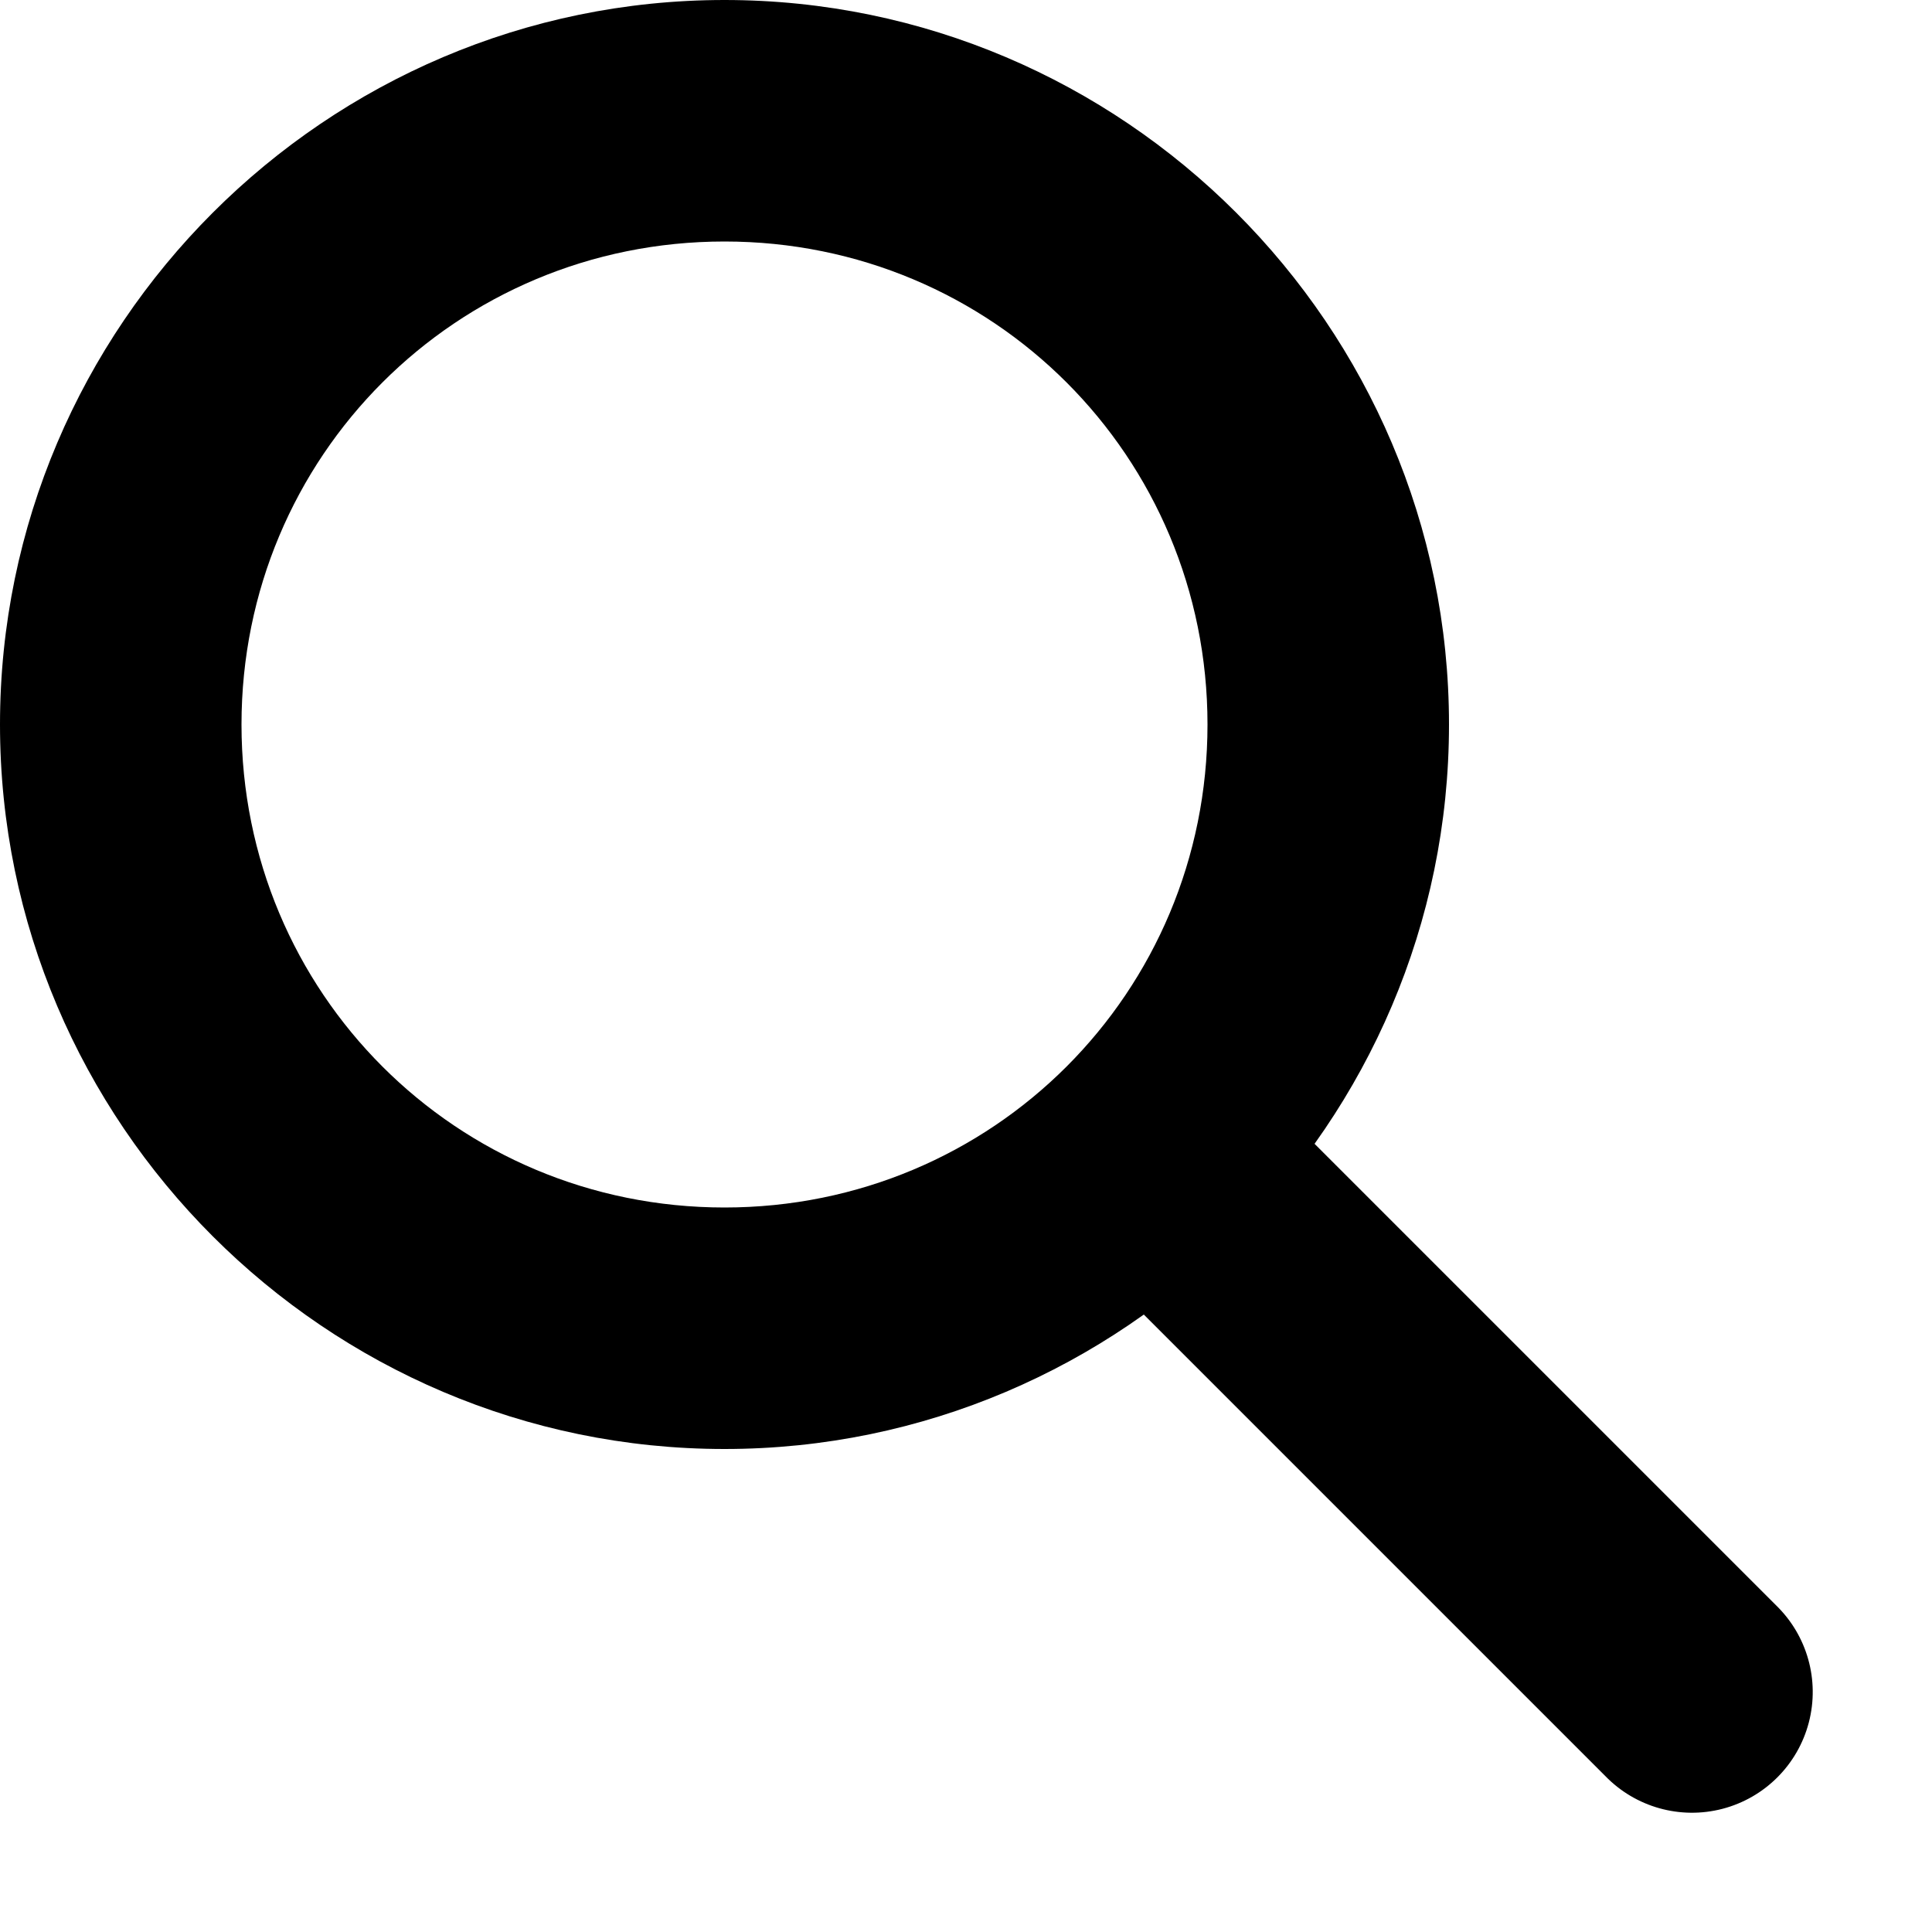
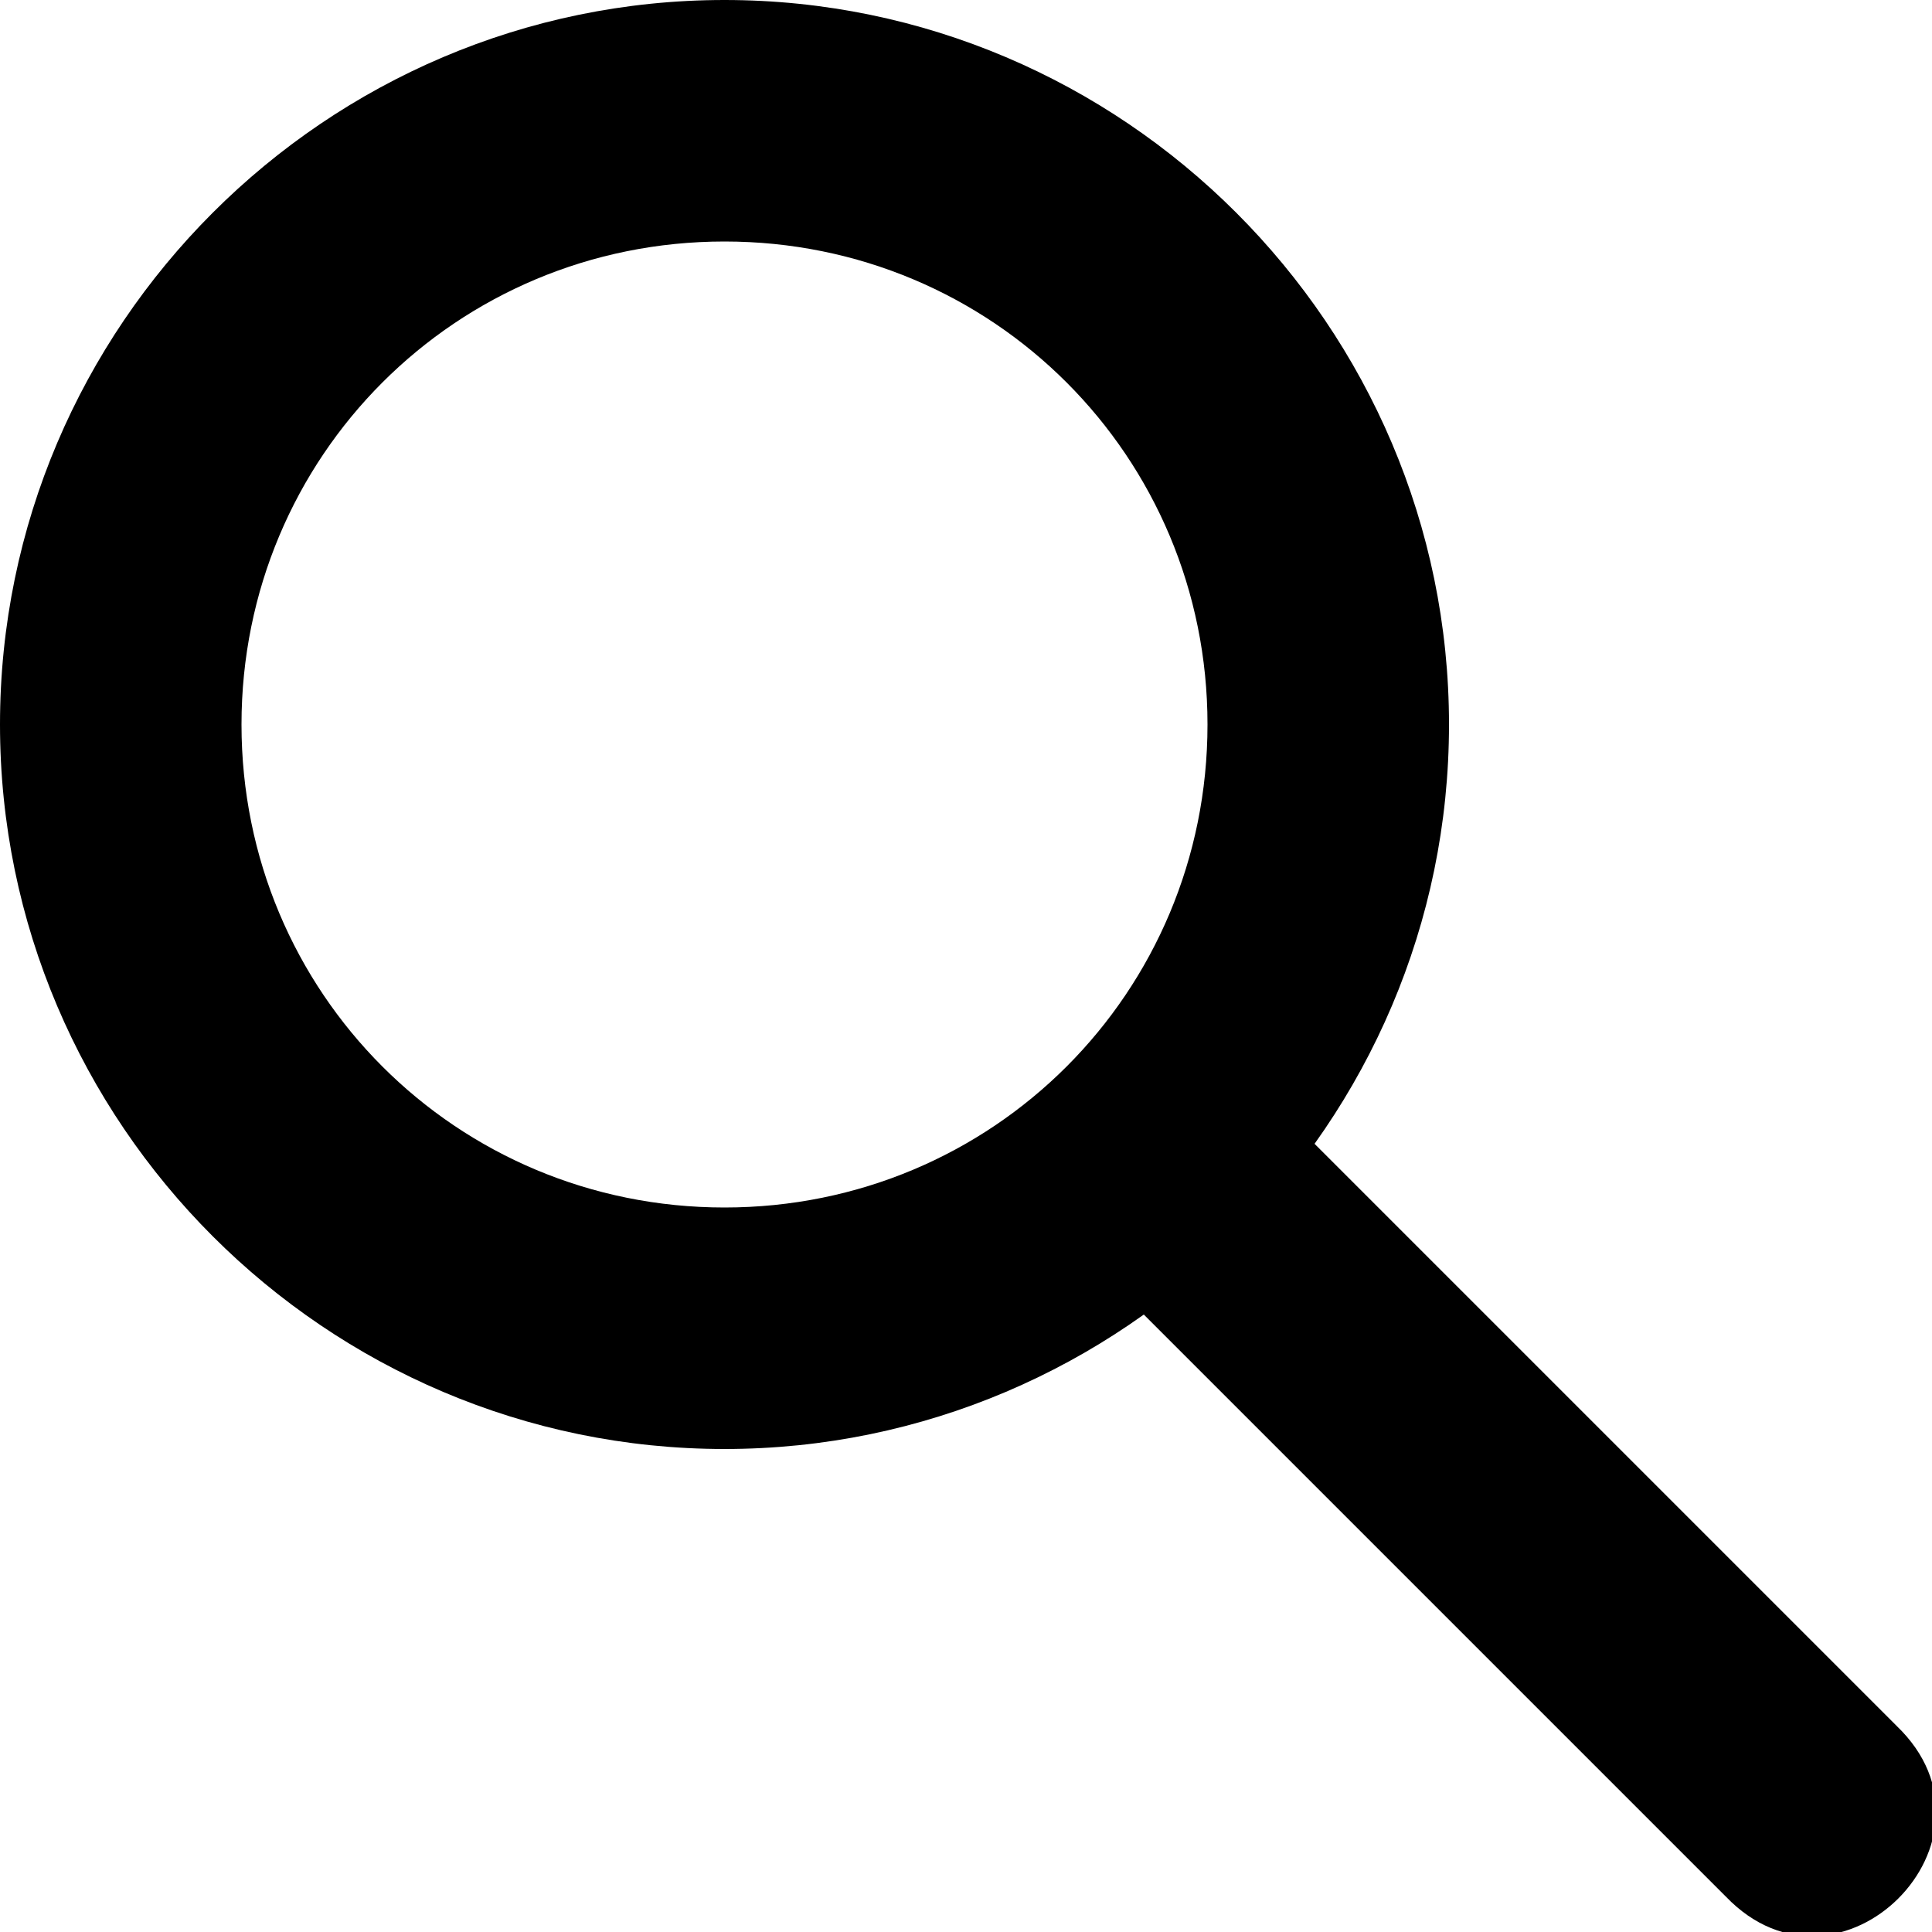
<svg xmlns="http://www.w3.org/2000/svg" width="16" height="16" id="svg4152" version="1.1" viewBox="0 0 16 16">
  <defs id="defs4154" />
  <g id="layer1">
    <path style="color:#000000;font-style:normal;font-variant:normal;font-weight:normal;font-stretch:normal;font-size:medium;line-height:normal;font-family:sans-serif;text-indent:0;text-align:start;text-decoration:none;text-decoration-line:none;text-decoration-style:solid;text-decoration-color:#000000;letter-spacing:normal;word-spacing:normal;text-transform:none;direction:ltr;block-progression:tb;writing-mode:lr-tb;baseline-shift:baseline;text-anchor:start;white-space:normal;clip-rule:nonzero;display:inline;overflow:visible;visibility:visible;opacity:1;isolation:auto;mix-blend-mode:normal;color-interpolation:sRGB;color-interpolation-filters:linearRGB;solid-color:#000000;solid-opacity:1;fill:#000000;fill-opacity:1;fill-rule:evenodd;stroke:none;stroke-width:2;stroke-linecap:round;stroke-linejoin:round;stroke-miterlimit:4;stroke-dasharray:none;stroke-dashoffset:0;stroke-opacity:1;color-rendering:auto;image-rendering:auto;shape-rendering:auto;text-rendering:auto;enable-background:accumulate" d="M 6,0 C 2.698,0 0,2.698 0,6 0,9.302 2.698,12 6,12 9.302,12 12,9.302 12,6 12,2.698 9.302,0 6,0 Z m 0,2 c 2.221,0 4,1.779 4,4 0,2.221 -1.779,4 -4,4 C 3.779,10 2,8.221 2,6 2,3.779 3.779,2 6,2 Z" id="path4136" />
-     <path style="color:#000000;font-style:normal;font-variant:normal;font-weight:normal;font-stretch:normal;font-size:medium;line-height:normal;font-family:sans-serif;text-indent:0;text-align:start;text-decoration:none;text-decoration-line:none;text-decoration-style:solid;text-decoration-color:#000000;letter-spacing:normal;word-spacing:normal;text-transform:none;direction:ltr;block-progression:tb;writing-mode:lr-tb;baseline-shift:baseline;text-anchor:start;white-space:normal;clip-rule:nonzero;display:inline;overflow:visible;visibility:visible;opacity:1;isolation:auto;mix-blend-mode:normal;color-interpolation:sRGB;color-interpolation-filters:linearRGB;solid-color:#000000;solid-opacity:1;fill:#000000;fill-opacity:1;fill-rule:evenodd;stroke:none;stroke-width:2;stroke-linecap:round;stroke-linejoin:round;stroke-miterlimit:4;stroke-dasharray:none;stroke-dashoffset:0;stroke-opacity:1;color-rendering:auto;image-rendering:auto;shape-rendering:auto;text-rendering:auto;enable-background:accumulate" d="M 9.99,8.99 A 1,1 0 0 0 9.293,10.707 l 4,4 a 1,1 0 1 0 1.414,-1.414 l -4,-4 A 1,1 0 0 0 9.99,8.99 Z" id="path4138" />
+     <path style="color:#000000;font-style:normal;font-variant:normal;font-weight:normal;font-stretch:normal;font-size:medium;line-height:normal;font-family:sans-serif;text-indent:0;text-align:start;text-decoration:none;text-decoration-line:none;text-decoration-style:solid;text-decoration-color:#000000;letter-spacing:normal;word-spacing:normal;text-transform:none;writing-mode:lr-tb;direction:ltr;baseline-shift:baseline;text-anchor:start;white-space:normal;clip-rule:nonzero;display:inline;overflow:visible;visibility:visible;opacity:1;isolation:auto;mix-blend-mode:normal;color-interpolation:sRGB;color-interpolation-filters:linearRGB;solid-color:#000000;solid-opacity:1;fill:#000000;fill-opacity:1;fill-rule:evenodd;stroke:none;stroke-width:2;stroke-linecap:round;stroke-linejoin:round;stroke-miterlimit:4;stroke-dasharray:none;stroke-dashoffset:0;stroke-opacity:1;color-rendering:auto;image-rendering:auto;shape-rendering:auto;text-rendering:auto;enable-background:accumulate" d="M 9.99,8.99 C 9.093,8.99 8.65,10.081 9.293,10.707 l 5,5 c 0.943,0.982 2.396,-0.472 1.414,-1.414 l -5,-5 C 10.519,9.099 10.26,8.99 9.99,8.99 Z" id="path4138" />
  </g>
</svg>
